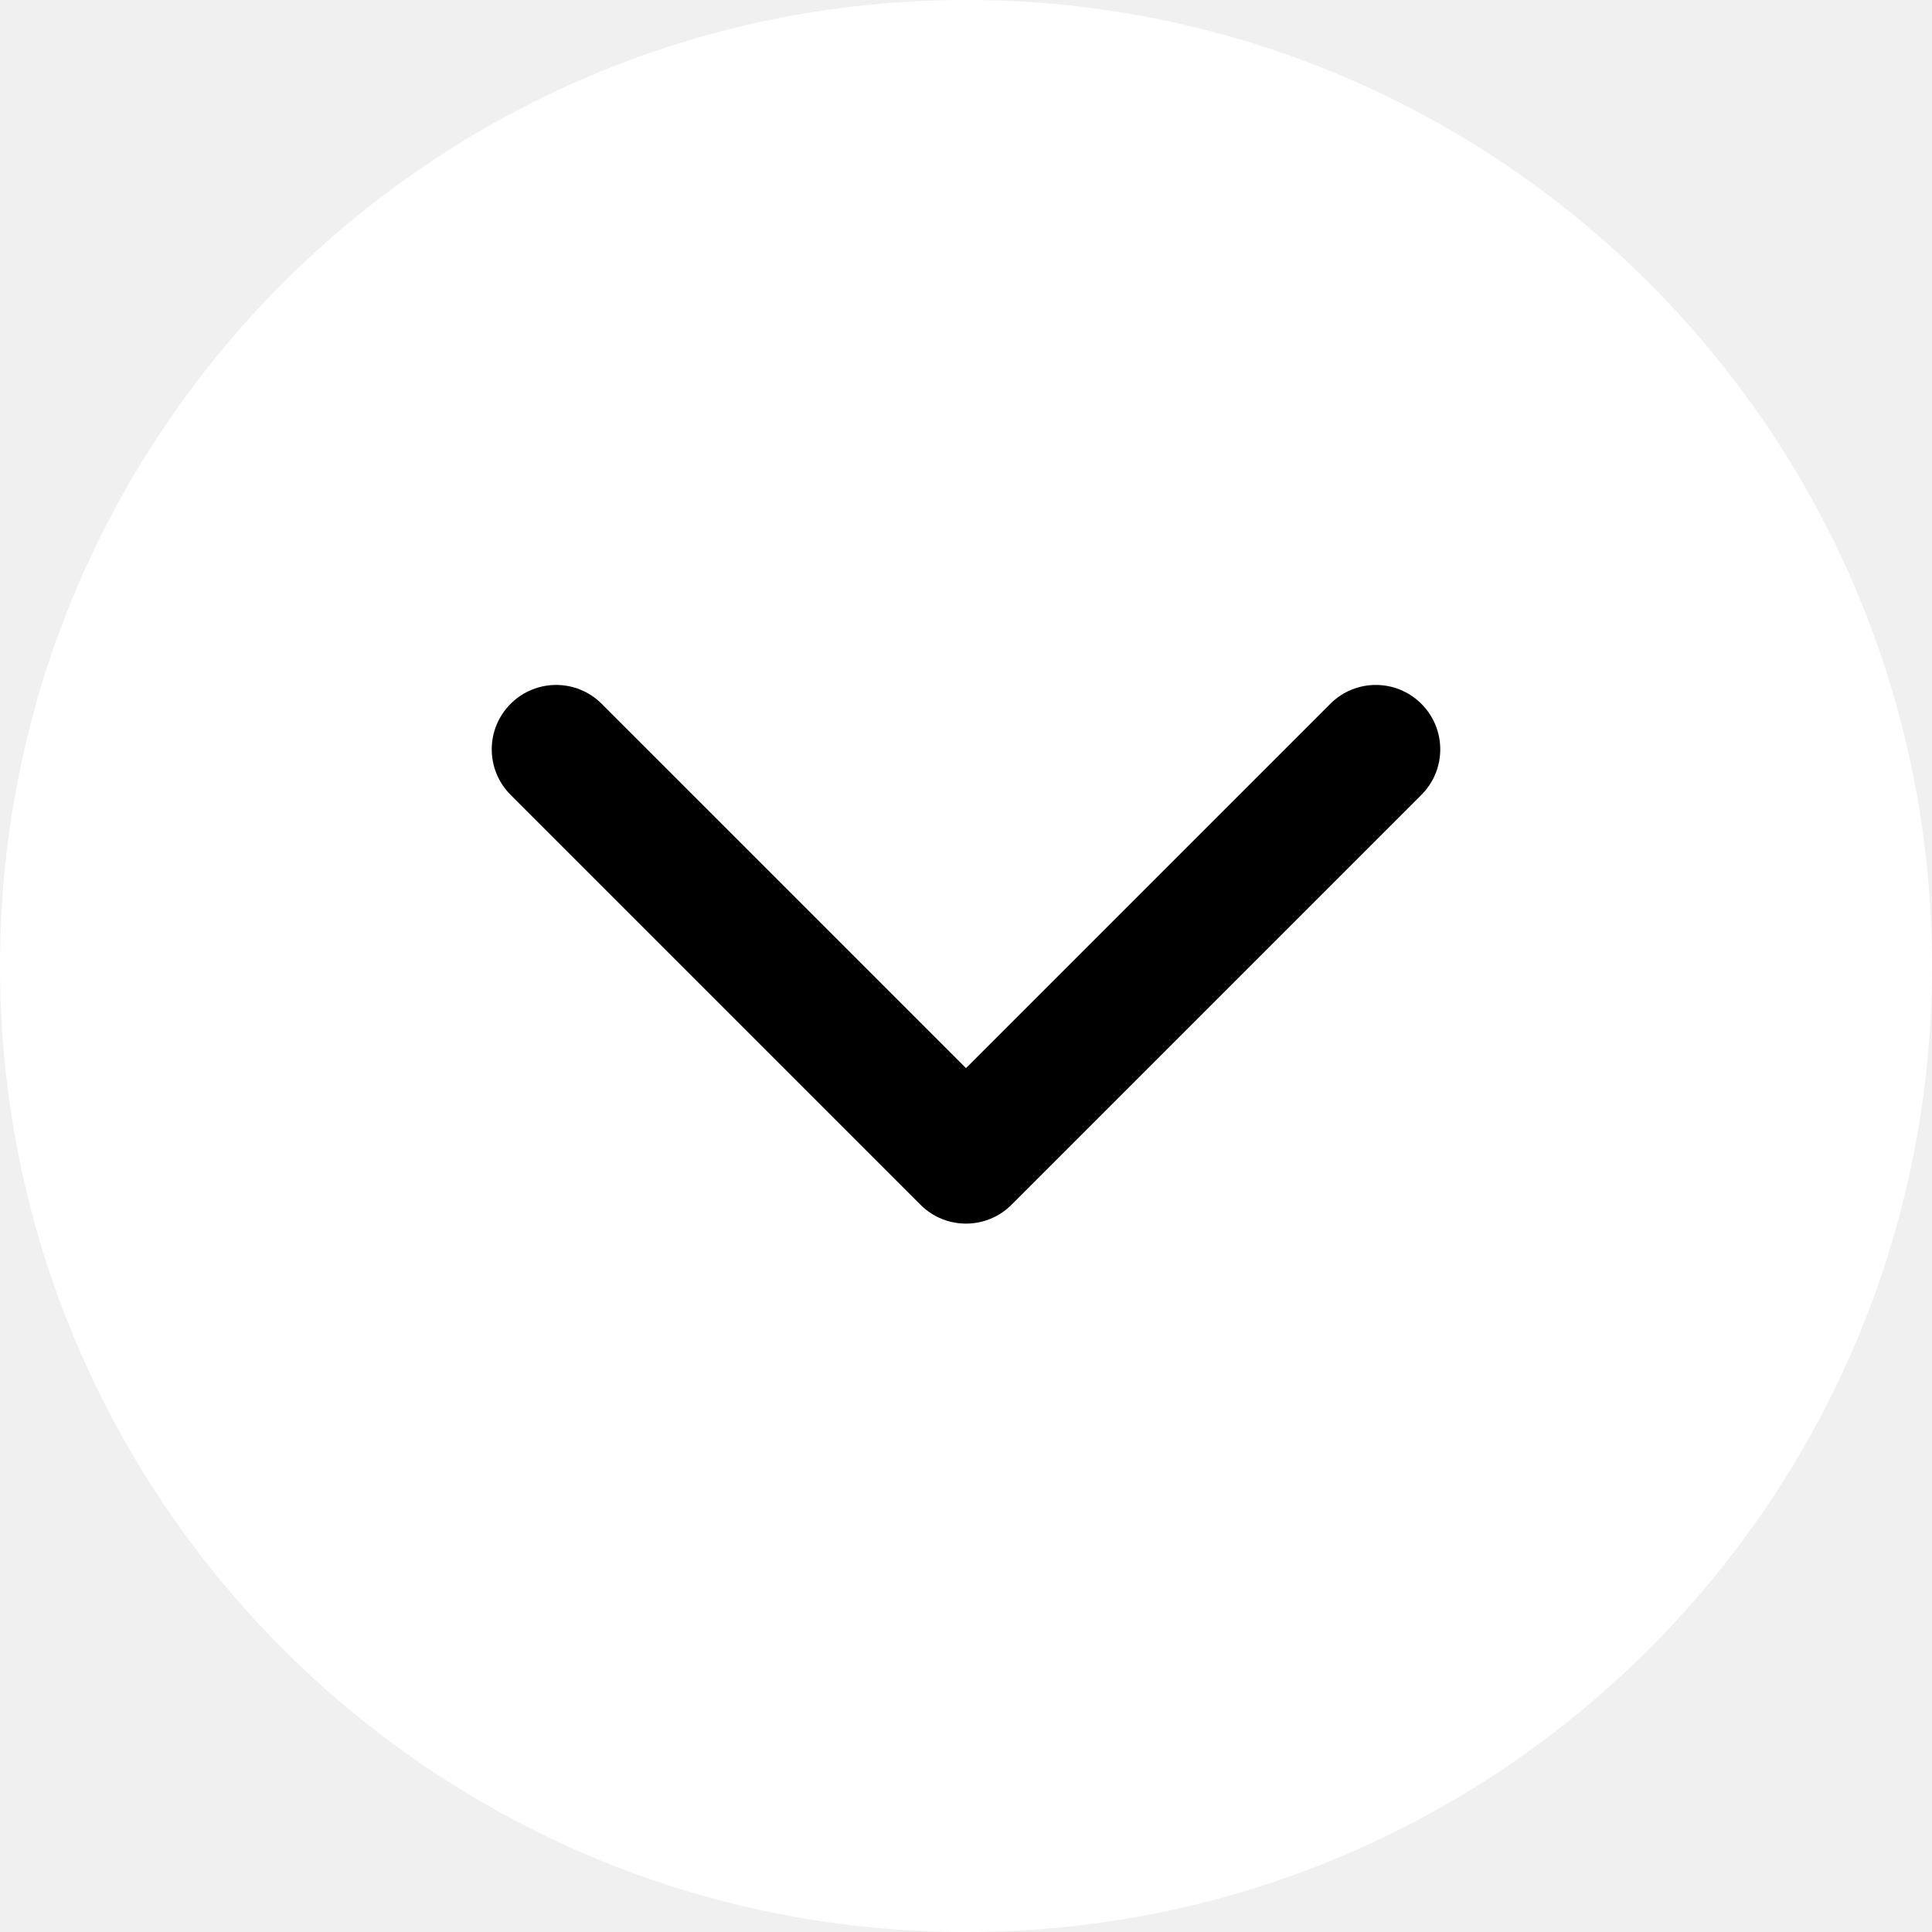
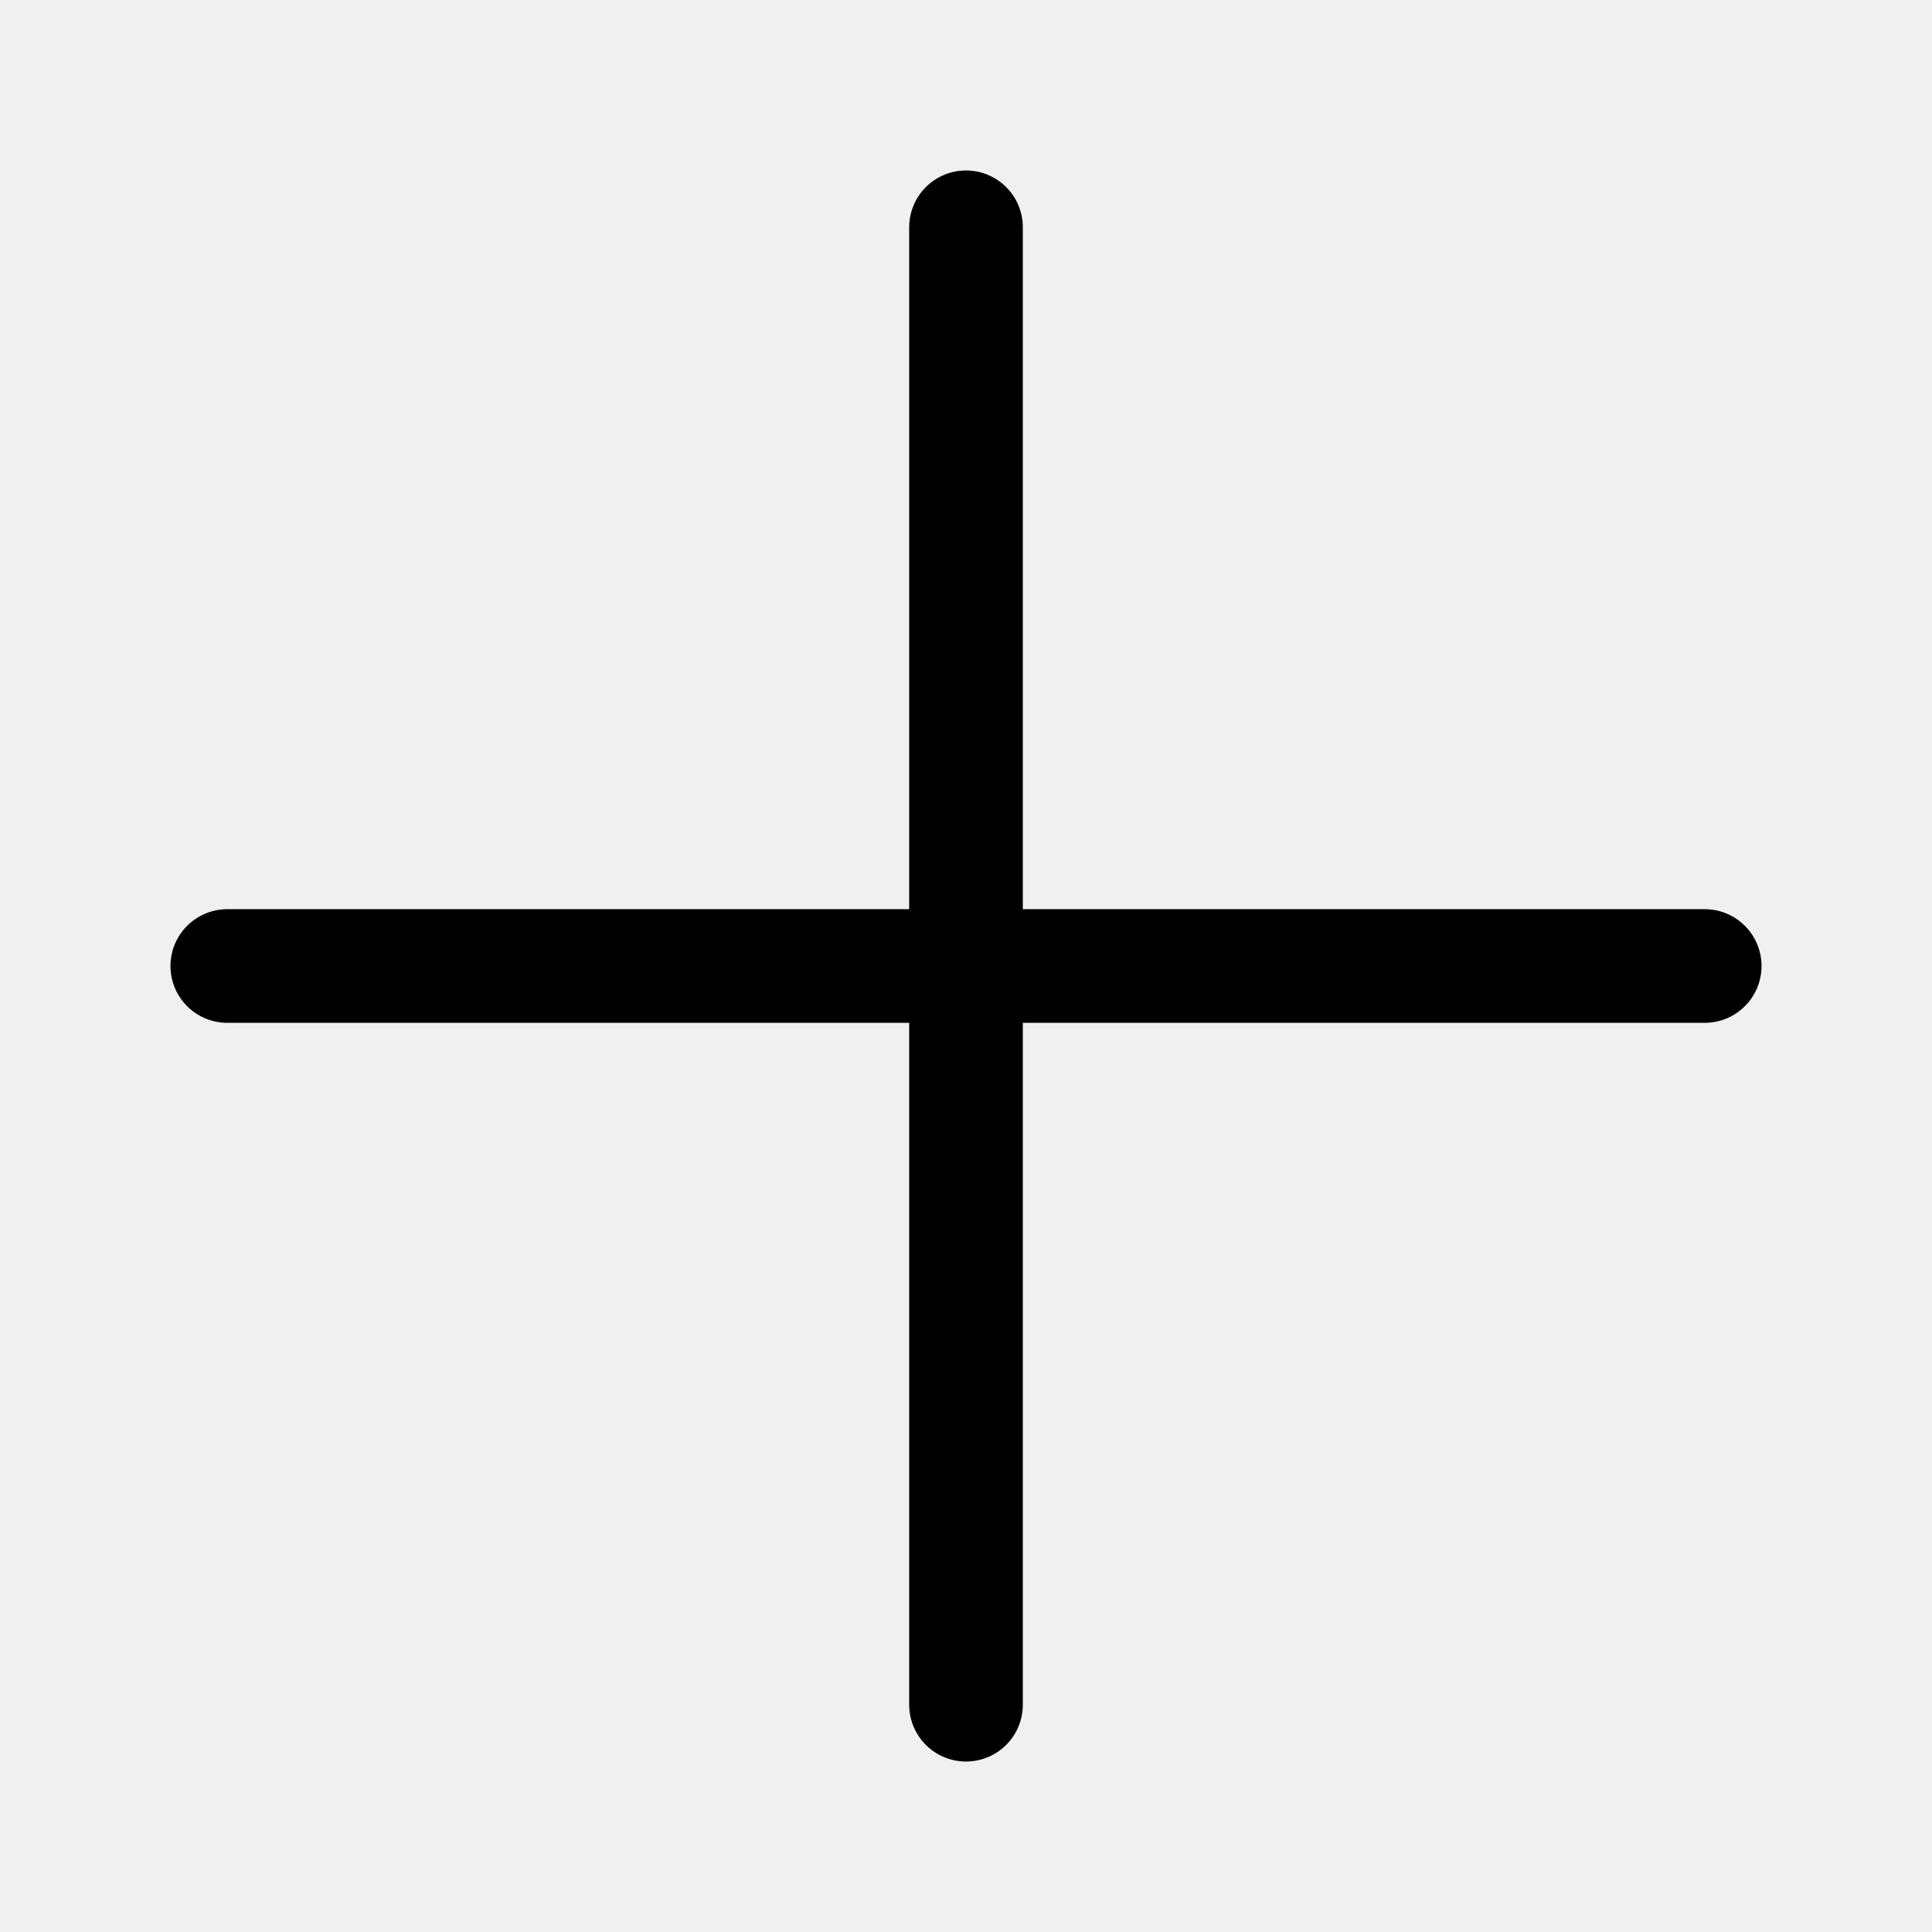
- <svg xmlns="http://www.w3.org/2000/svg" width="30" height="30" viewBox="0 0 30 30" fill="none">
-   <circle cx="15" cy="15" r="15" fill="white" />
-   <path d="M14.293 18.707C14.683 19.098 15.317 19.098 15.707 18.707L22.071 12.343C22.462 11.953 22.462 11.319 22.071 10.929C21.68 10.538 21.047 10.538 20.657 10.929L15 16.586L9.343 10.929C8.953 10.538 8.319 10.538 7.929 10.929C7.538 11.319 7.538 11.953 7.929 12.343L14.293 18.707ZM14 17L14 18L16 18L16 17L14 17Z" fill="black" />
+ <svg xmlns="http://www.w3.org/2000/svg" width="34" height="34" viewBox="0 0 34 34" fill="none">
+   <path d="M17 4L17 30" stroke="black" stroke-width="2" stroke-linecap="round" />
+   <path d="M4 17L30 17" stroke="black" stroke-width="2" stroke-linecap="round" />
</svg>
